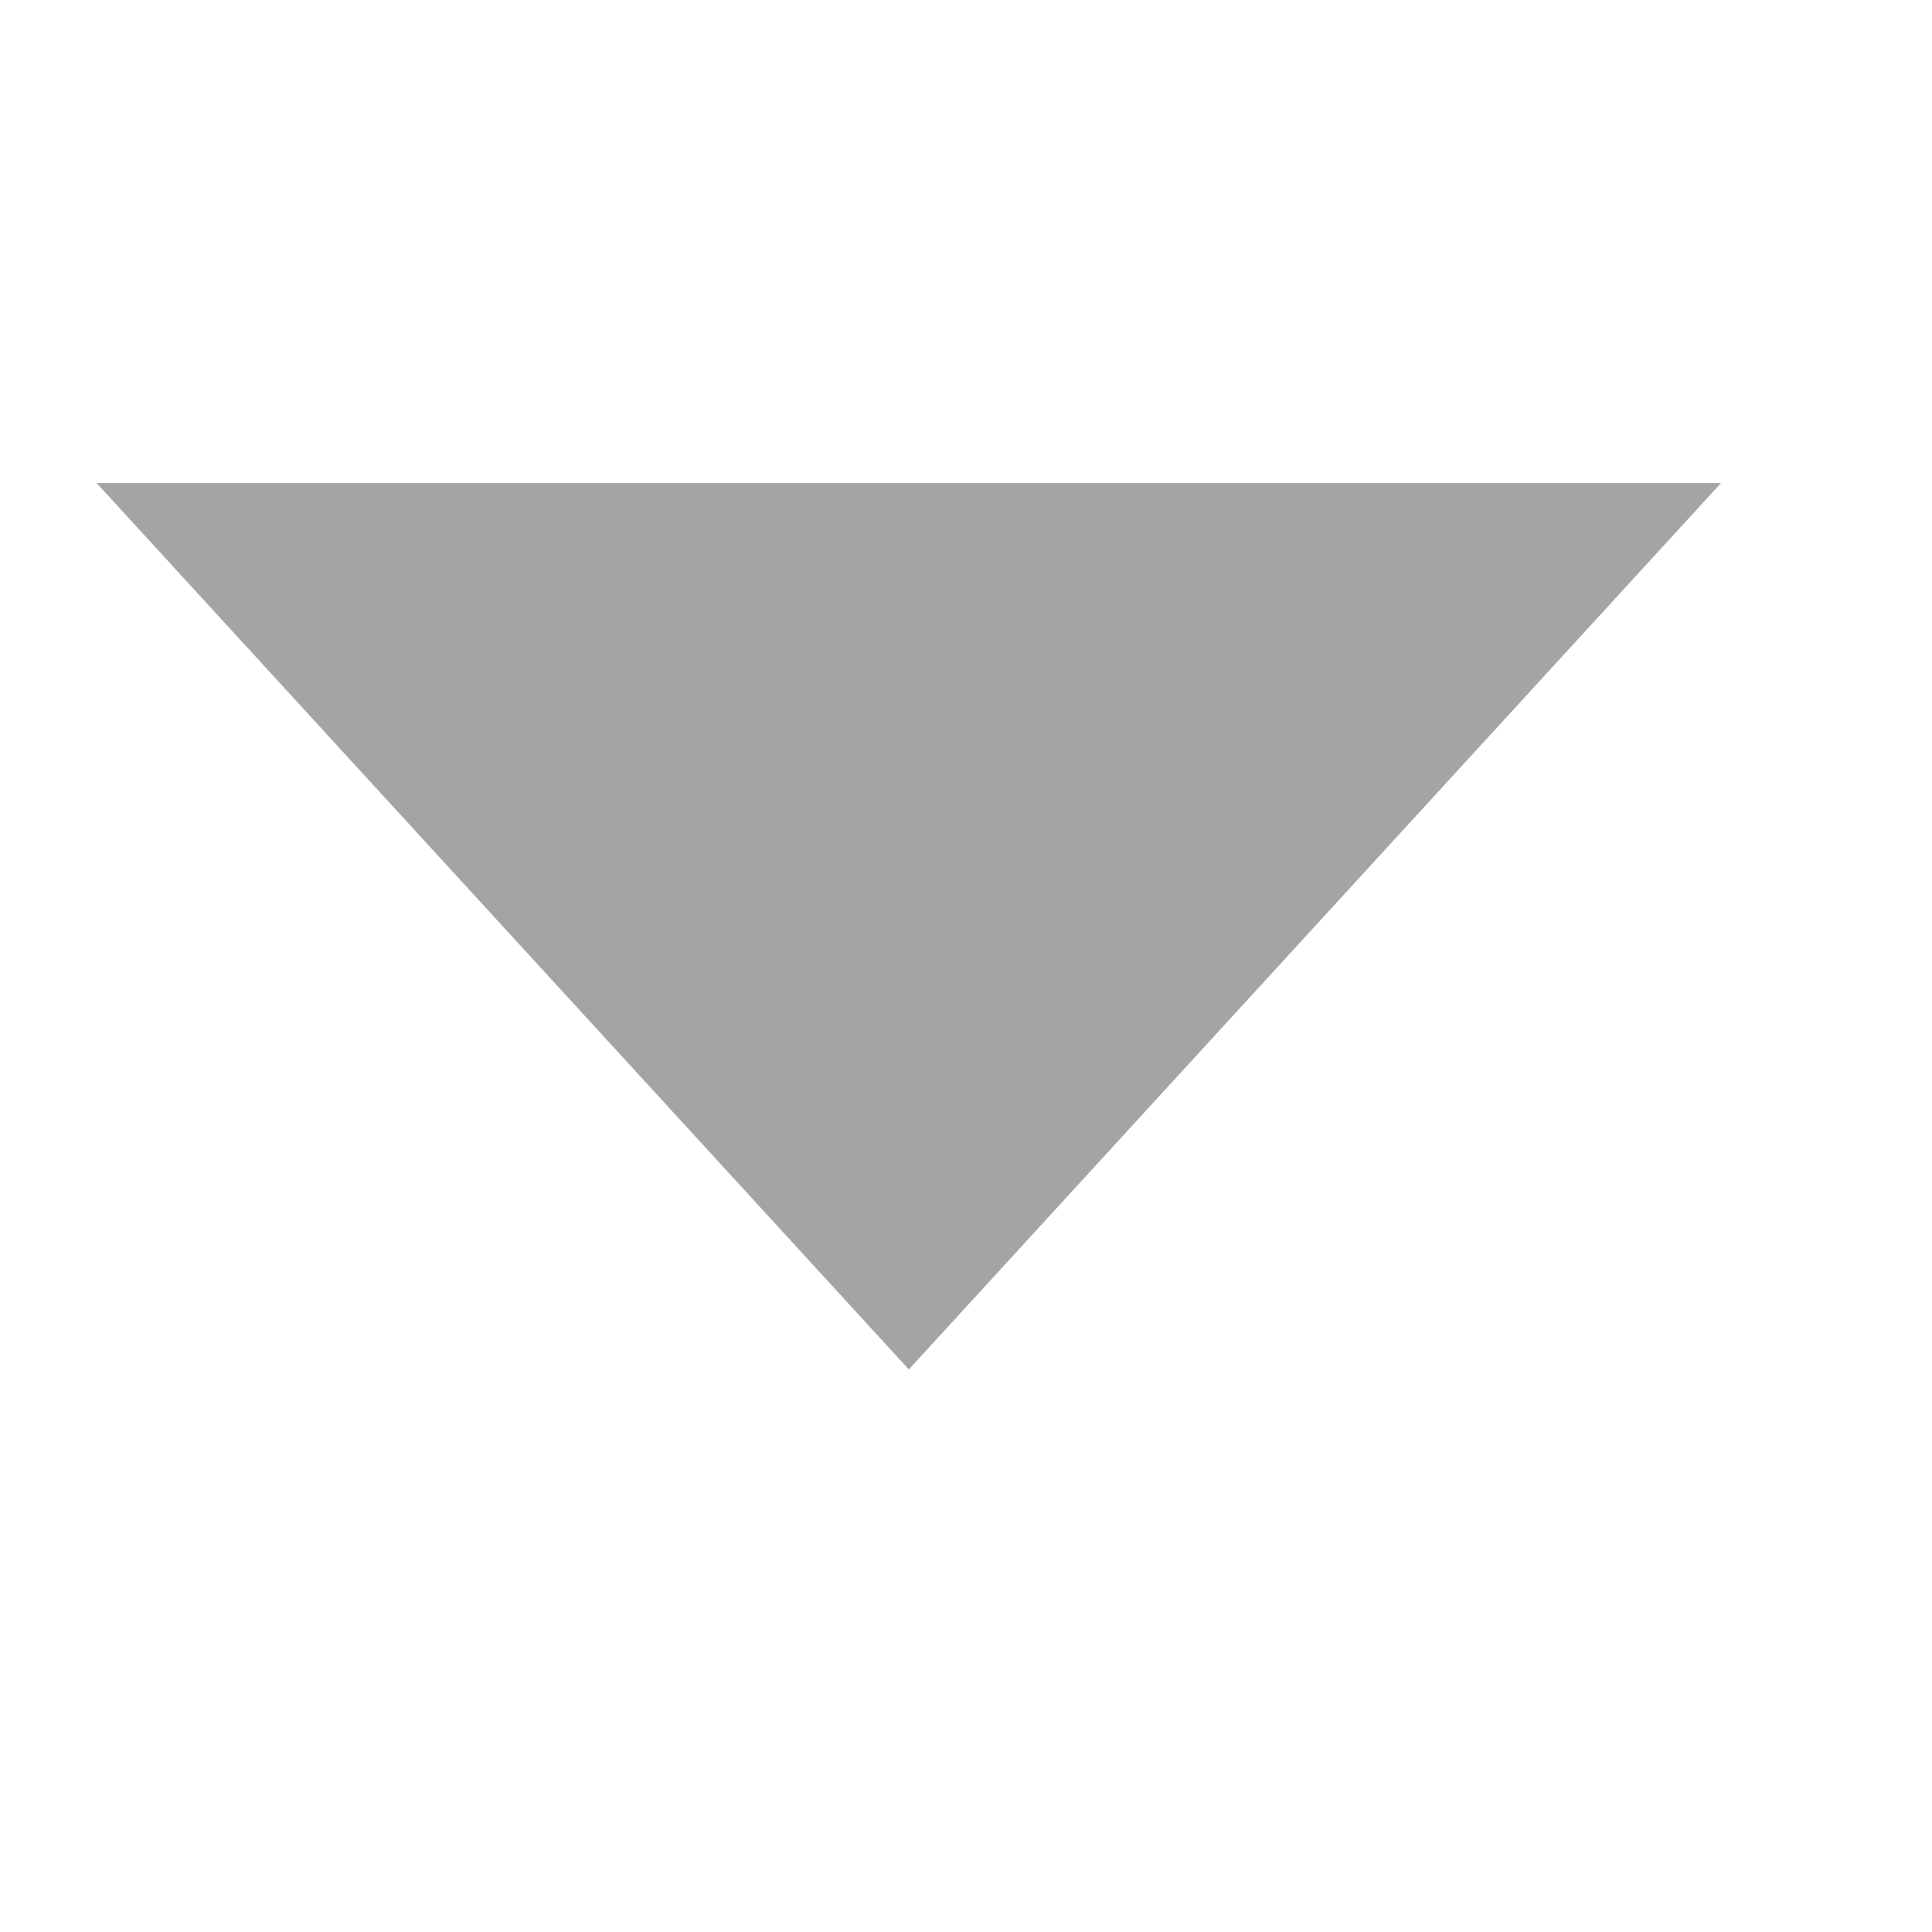
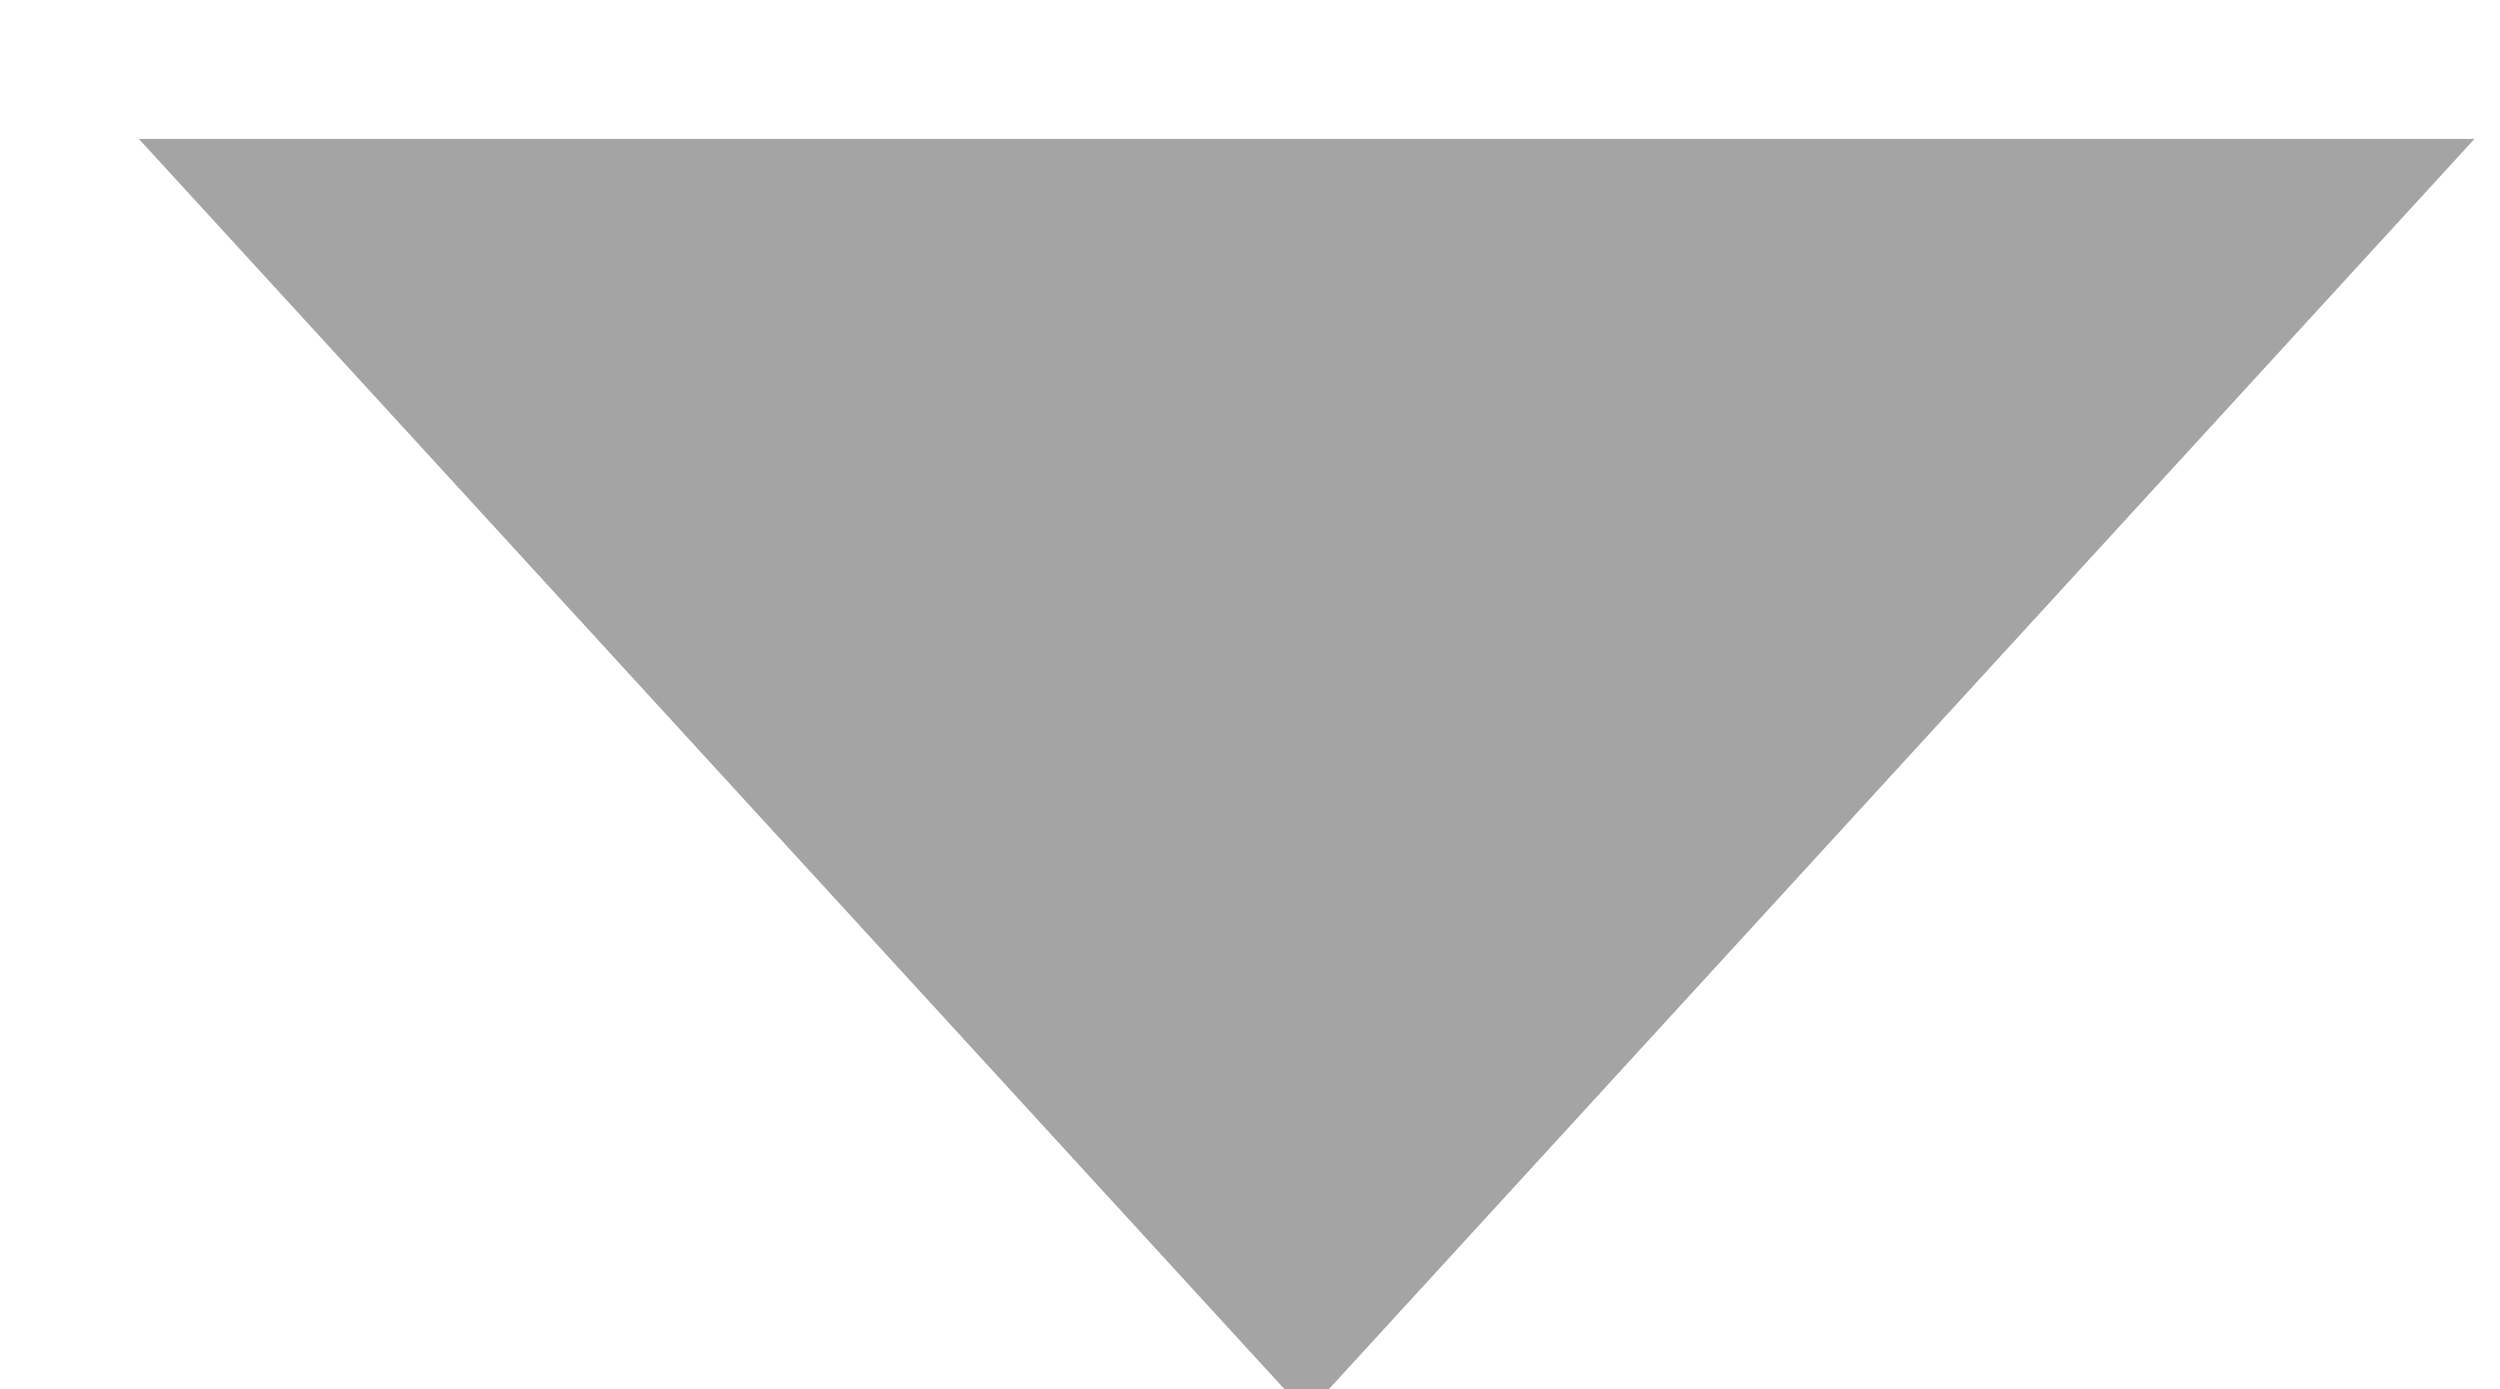
- <svg xmlns="http://www.w3.org/2000/svg" width="10px" height="10px" viewBox="0 0 10 10" version="1.1">
+ <svg xmlns="http://www.w3.org/2000/svg" width="9px" height="5px" viewBox="0 0 9 5" version="1.1">
  <defs />
-   <g id="精选大牌模块" stroke="none" stroke-width="1" fill="none" fill-rule="evenodd">
-     <g id="triangle-down" fill-opacity="0.5" fill="#4A4A4A">
-       <polygon id="Triangle-14-Copy-2" transform="translate(4.703966, 4.794118) scale(1, -1) translate(-4.703966, -4.794118) " points="4.704 2.5 8.908 7.088 0.5 7.088 " />
+   <g id="Page-1" stroke="none" stroke-width="1" fill="none" fill-rule="evenodd">
+     <g id="品牌详情页-copy-2" transform="translate(-226, -1252)" fill-opacity="0.5" fill="#4A4A4A">
+       <g id="down" transform="translate(226, 1252)">
+         <g id="triangle-down">
+           <g id="精选大牌模块">
+             <g id="triangle-down">
+               <path d="M4.704,0.5 L8.908,5.088 L0.5,5.088 L4.704,0.5 Z" id="Triangle-14-Copy-2" transform="translate(4.703966, 2.794118) scale(1, -1) translate(-4.703966, -2.794118) " />
+             </g>
+           </g>
+         </g>
+       </g>
    </g>
  </g>
</svg>
